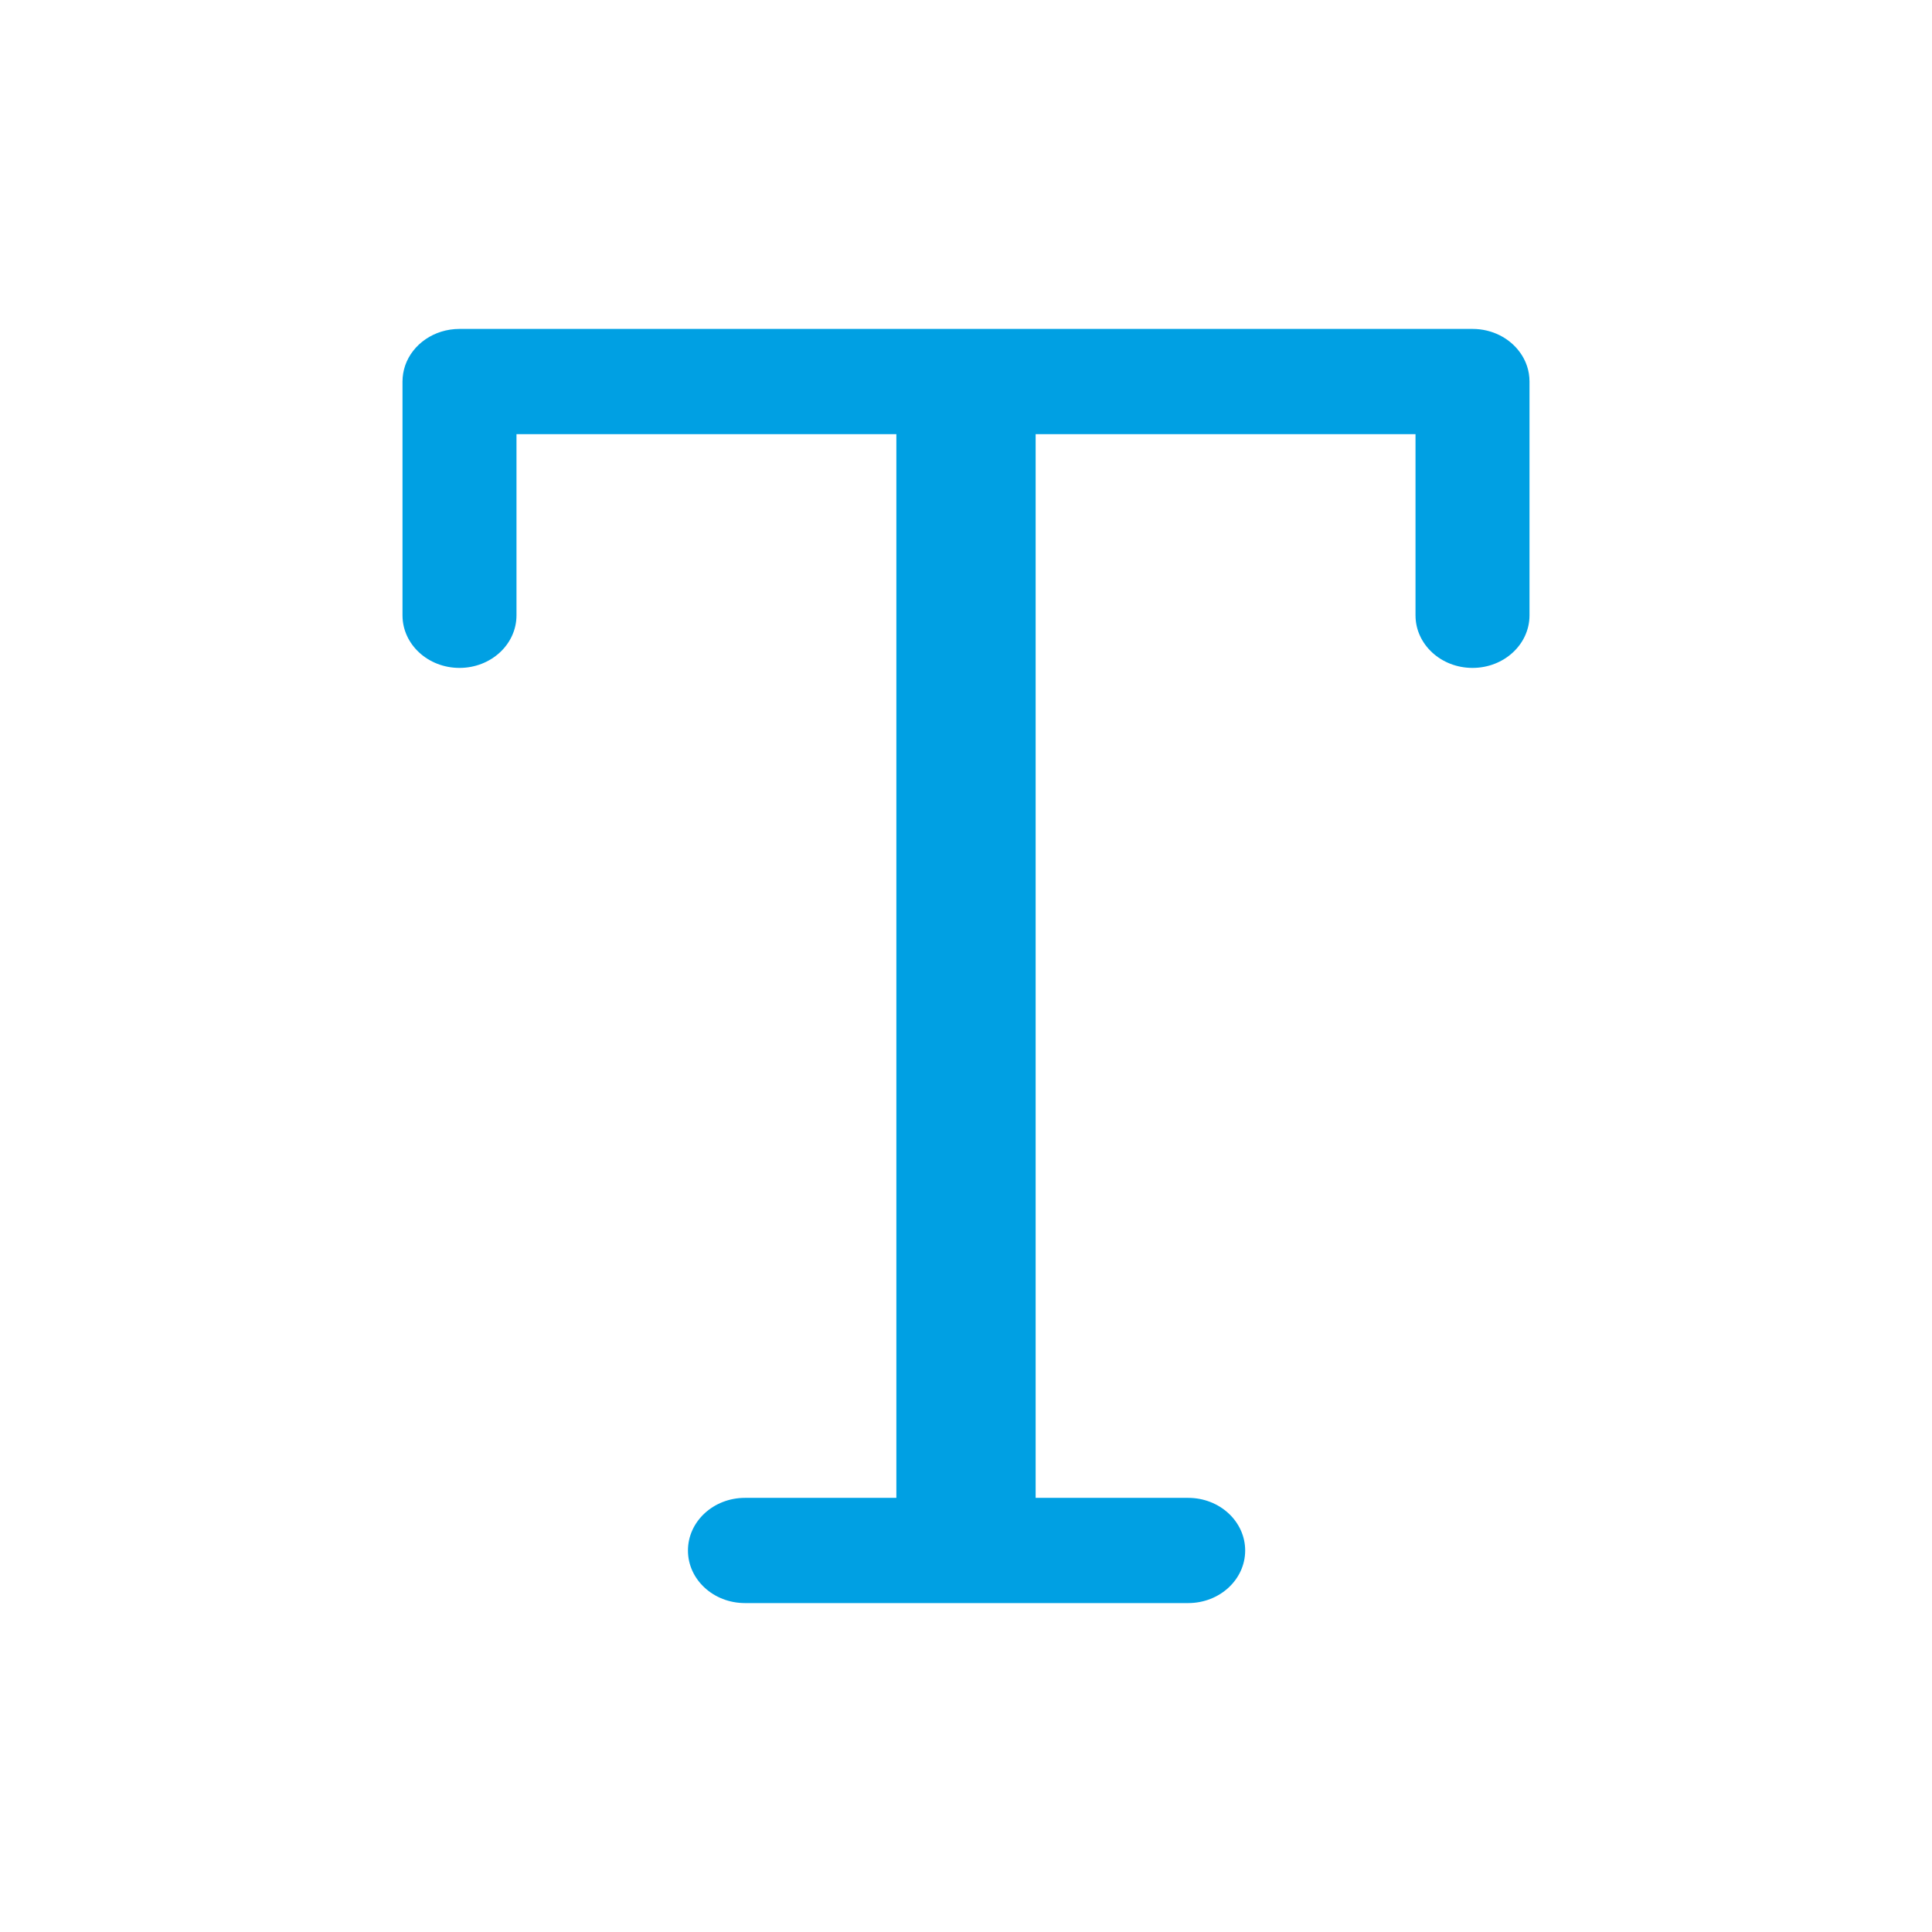
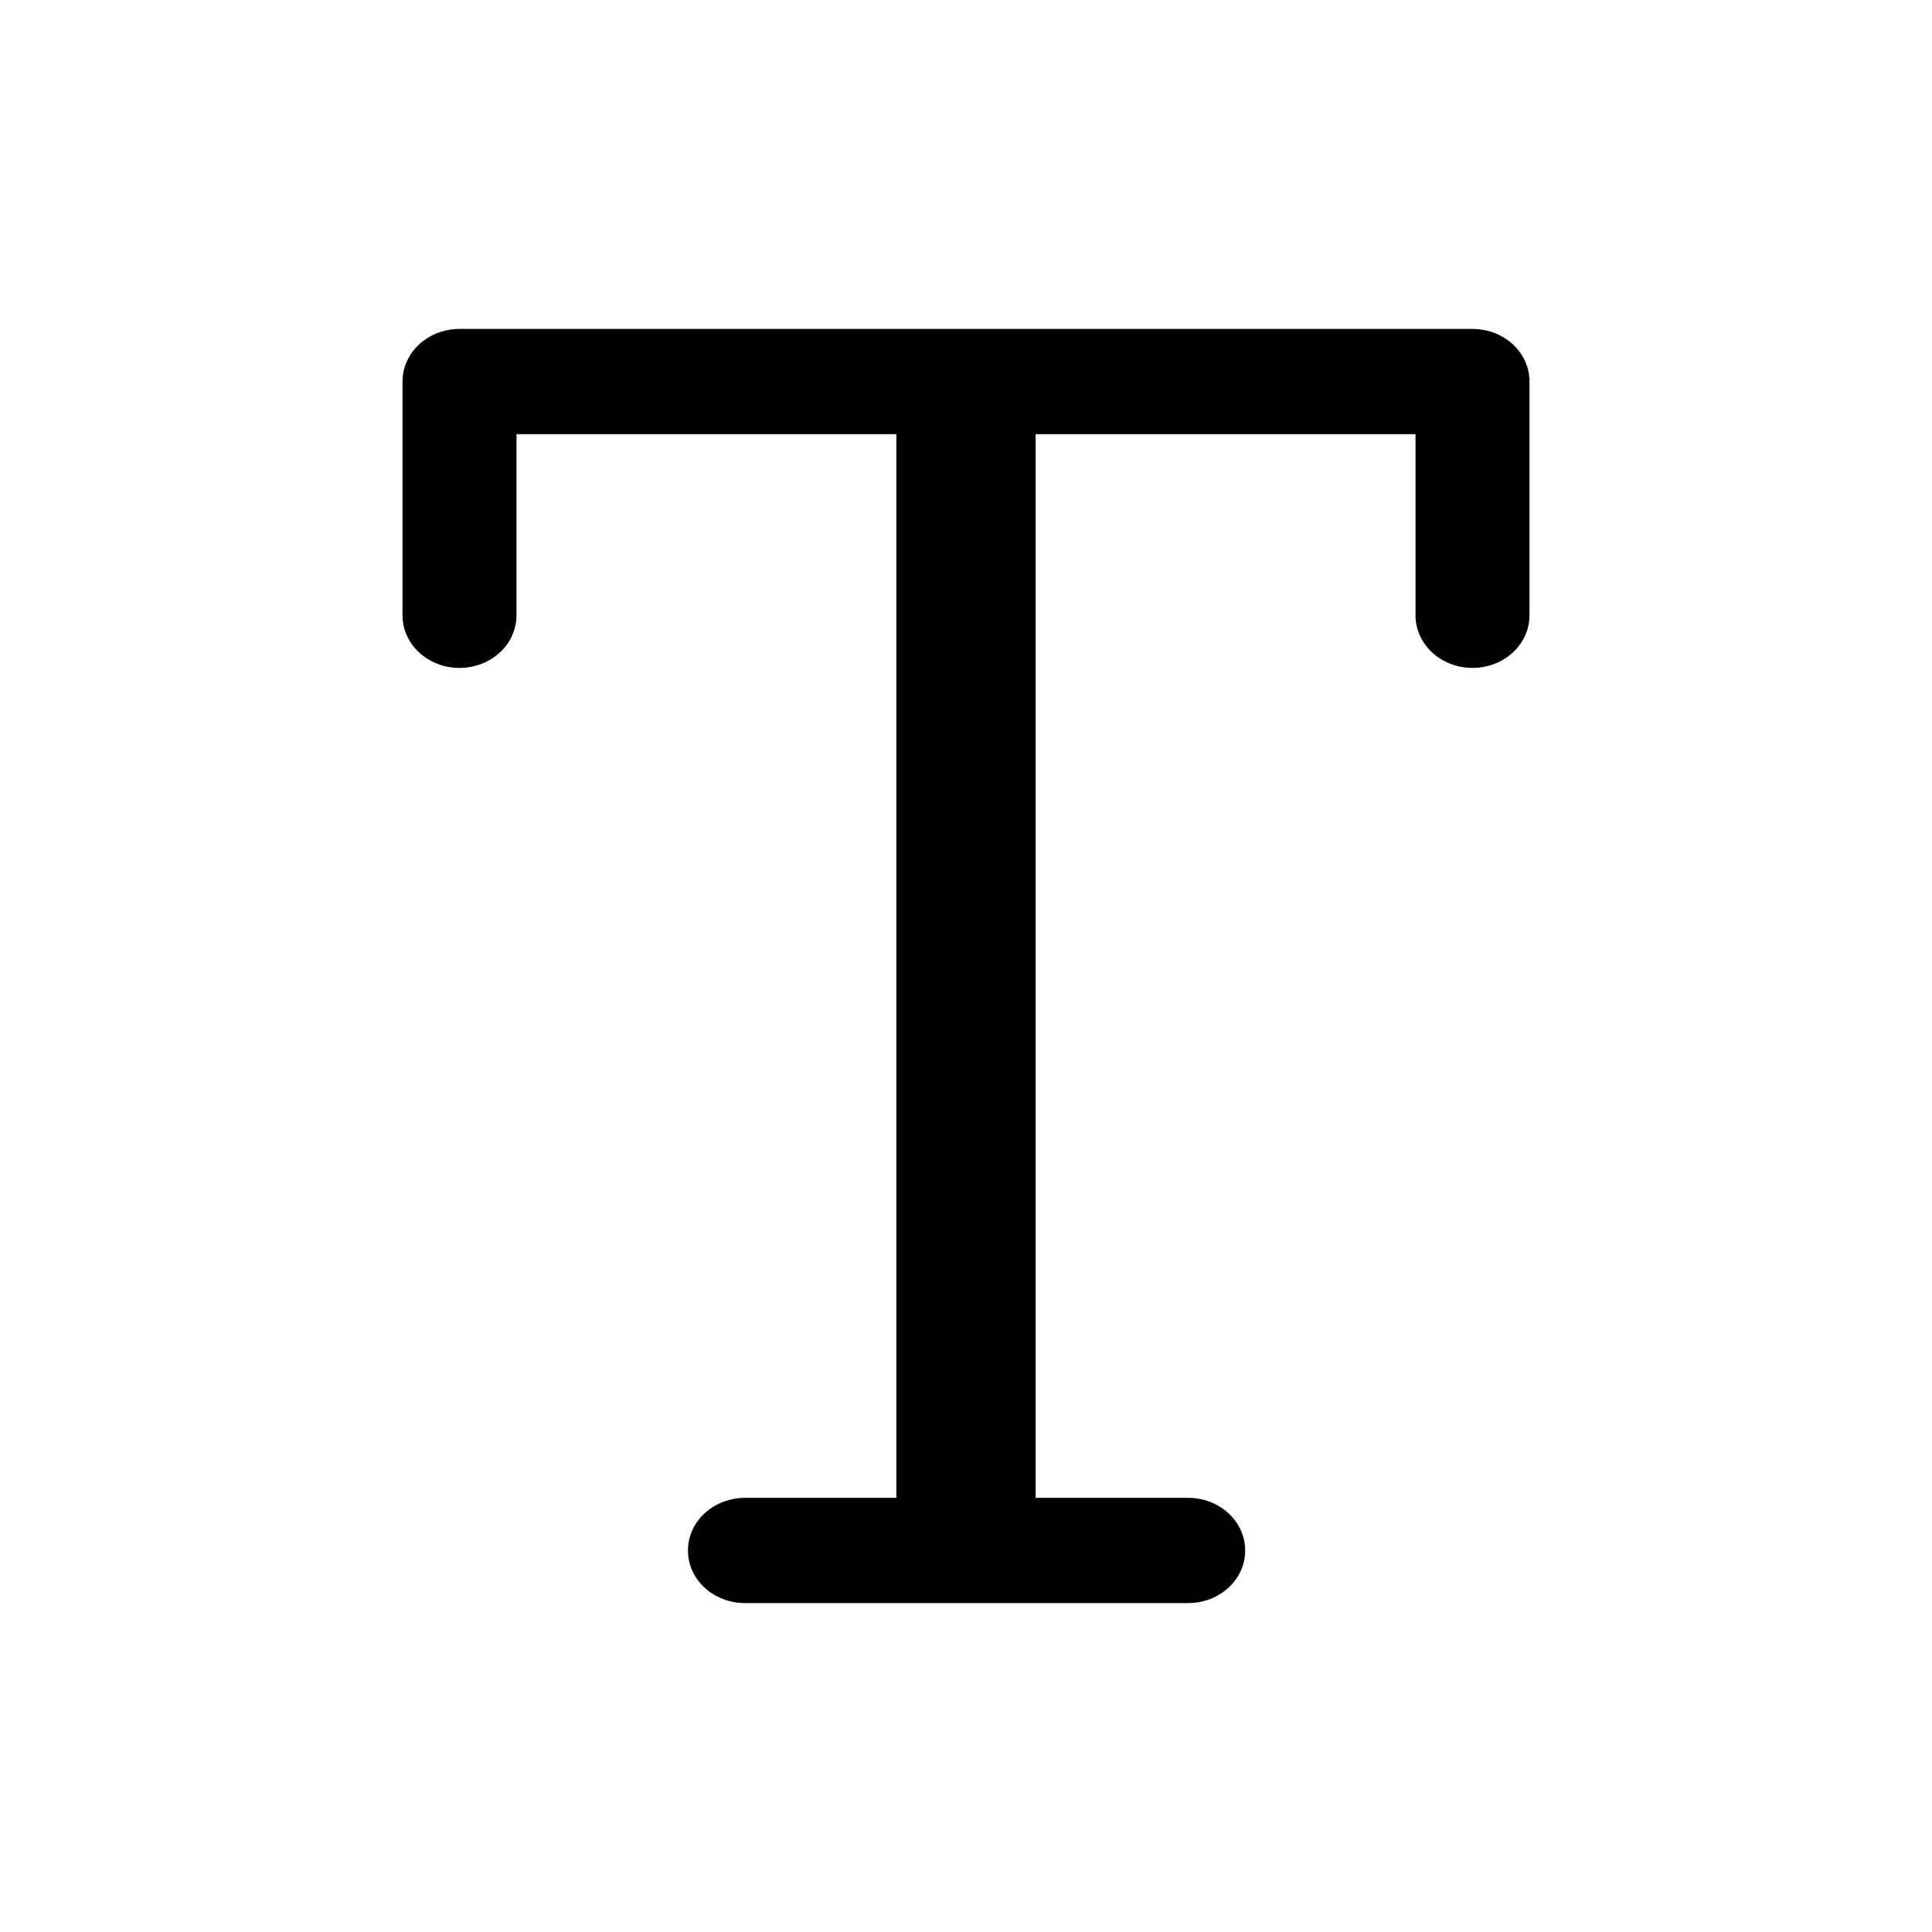
<svg xmlns="http://www.w3.org/2000/svg" width="24" height="24" viewBox="0 0 24 24" fill="none">
-   <path fill-rule="evenodd" clip-rule="evenodd" d="M6.416 5.393V7.644C6.416 8.005 6.099 8.297 5.708 8.297C5.317 8.297 5 8.005 5 7.644V4.739C5 4.67 5.012 4.604 5.033 4.541C5.124 4.277 5.392 4.086 5.708 4.086H18.292C18.537 4.086 18.752 4.2 18.879 4.374C18.956 4.478 19 4.604 19 4.739V4.739V7.644C19 8.005 18.683 8.297 18.292 8.297C17.901 8.297 17.584 8.005 17.584 7.644V5.393H12.865V18.607H14.76C15.151 18.607 15.468 18.9 15.468 19.261C15.468 19.622 15.151 19.914 14.76 19.914H9.254C8.863 19.914 8.546 19.622 8.546 19.261C8.546 18.9 8.863 18.607 9.254 18.607H11.135V5.393H6.416Z" fill="#00A0E3" />
+   <path fill-rule="evenodd" clip-rule="evenodd" d="M6.416 5.393V7.644C6.416 8.005 6.099 8.297 5.708 8.297C5.317 8.297 5 8.005 5 7.644V4.739C5 4.67 5.012 4.604 5.033 4.541C5.124 4.277 5.392 4.086 5.708 4.086H18.292C18.537 4.086 18.752 4.2 18.879 4.374C18.956 4.478 19 4.604 19 4.739V4.739V7.644C19 8.005 18.683 8.297 18.292 8.297C17.901 8.297 17.584 8.005 17.584 7.644V5.393H12.865V18.607H14.76C15.151 18.607 15.468 18.9 15.468 19.261C15.468 19.622 15.151 19.914 14.76 19.914H9.254C8.863 19.914 8.546 19.622 8.546 19.261C8.546 18.9 8.863 18.607 9.254 18.607H11.135V5.393H6.416Z" fill="black" />
</svg>
